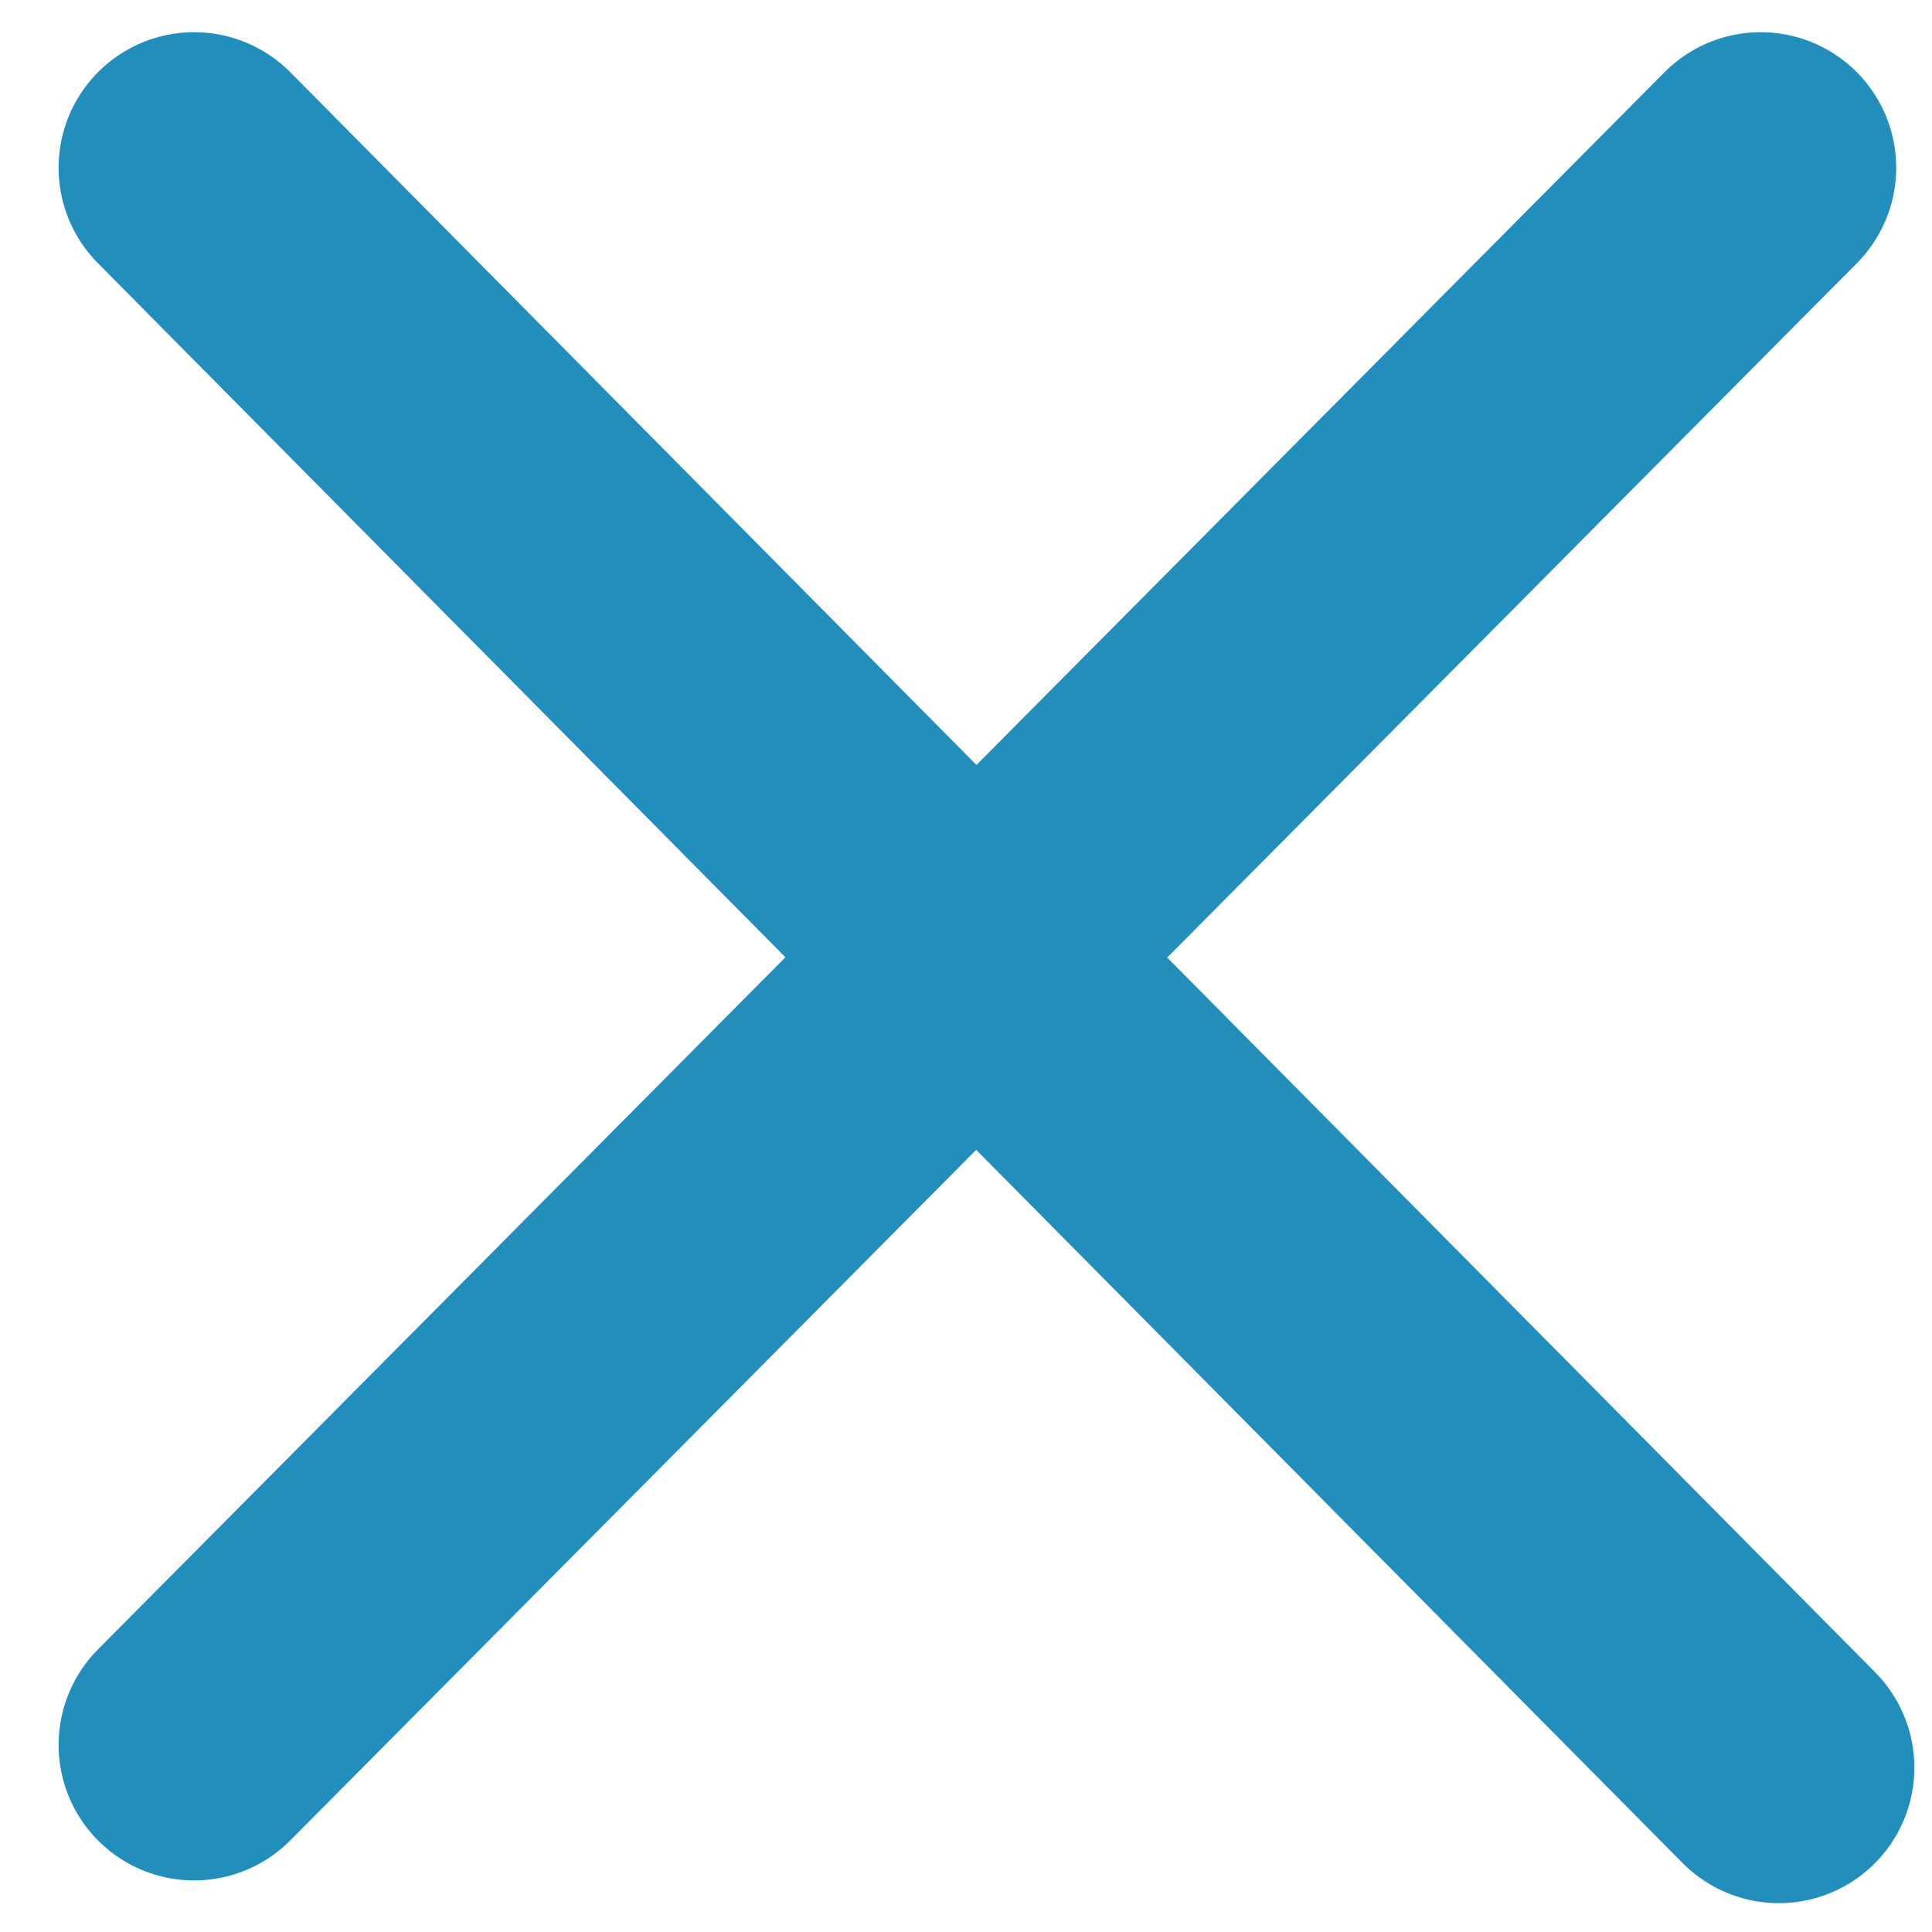
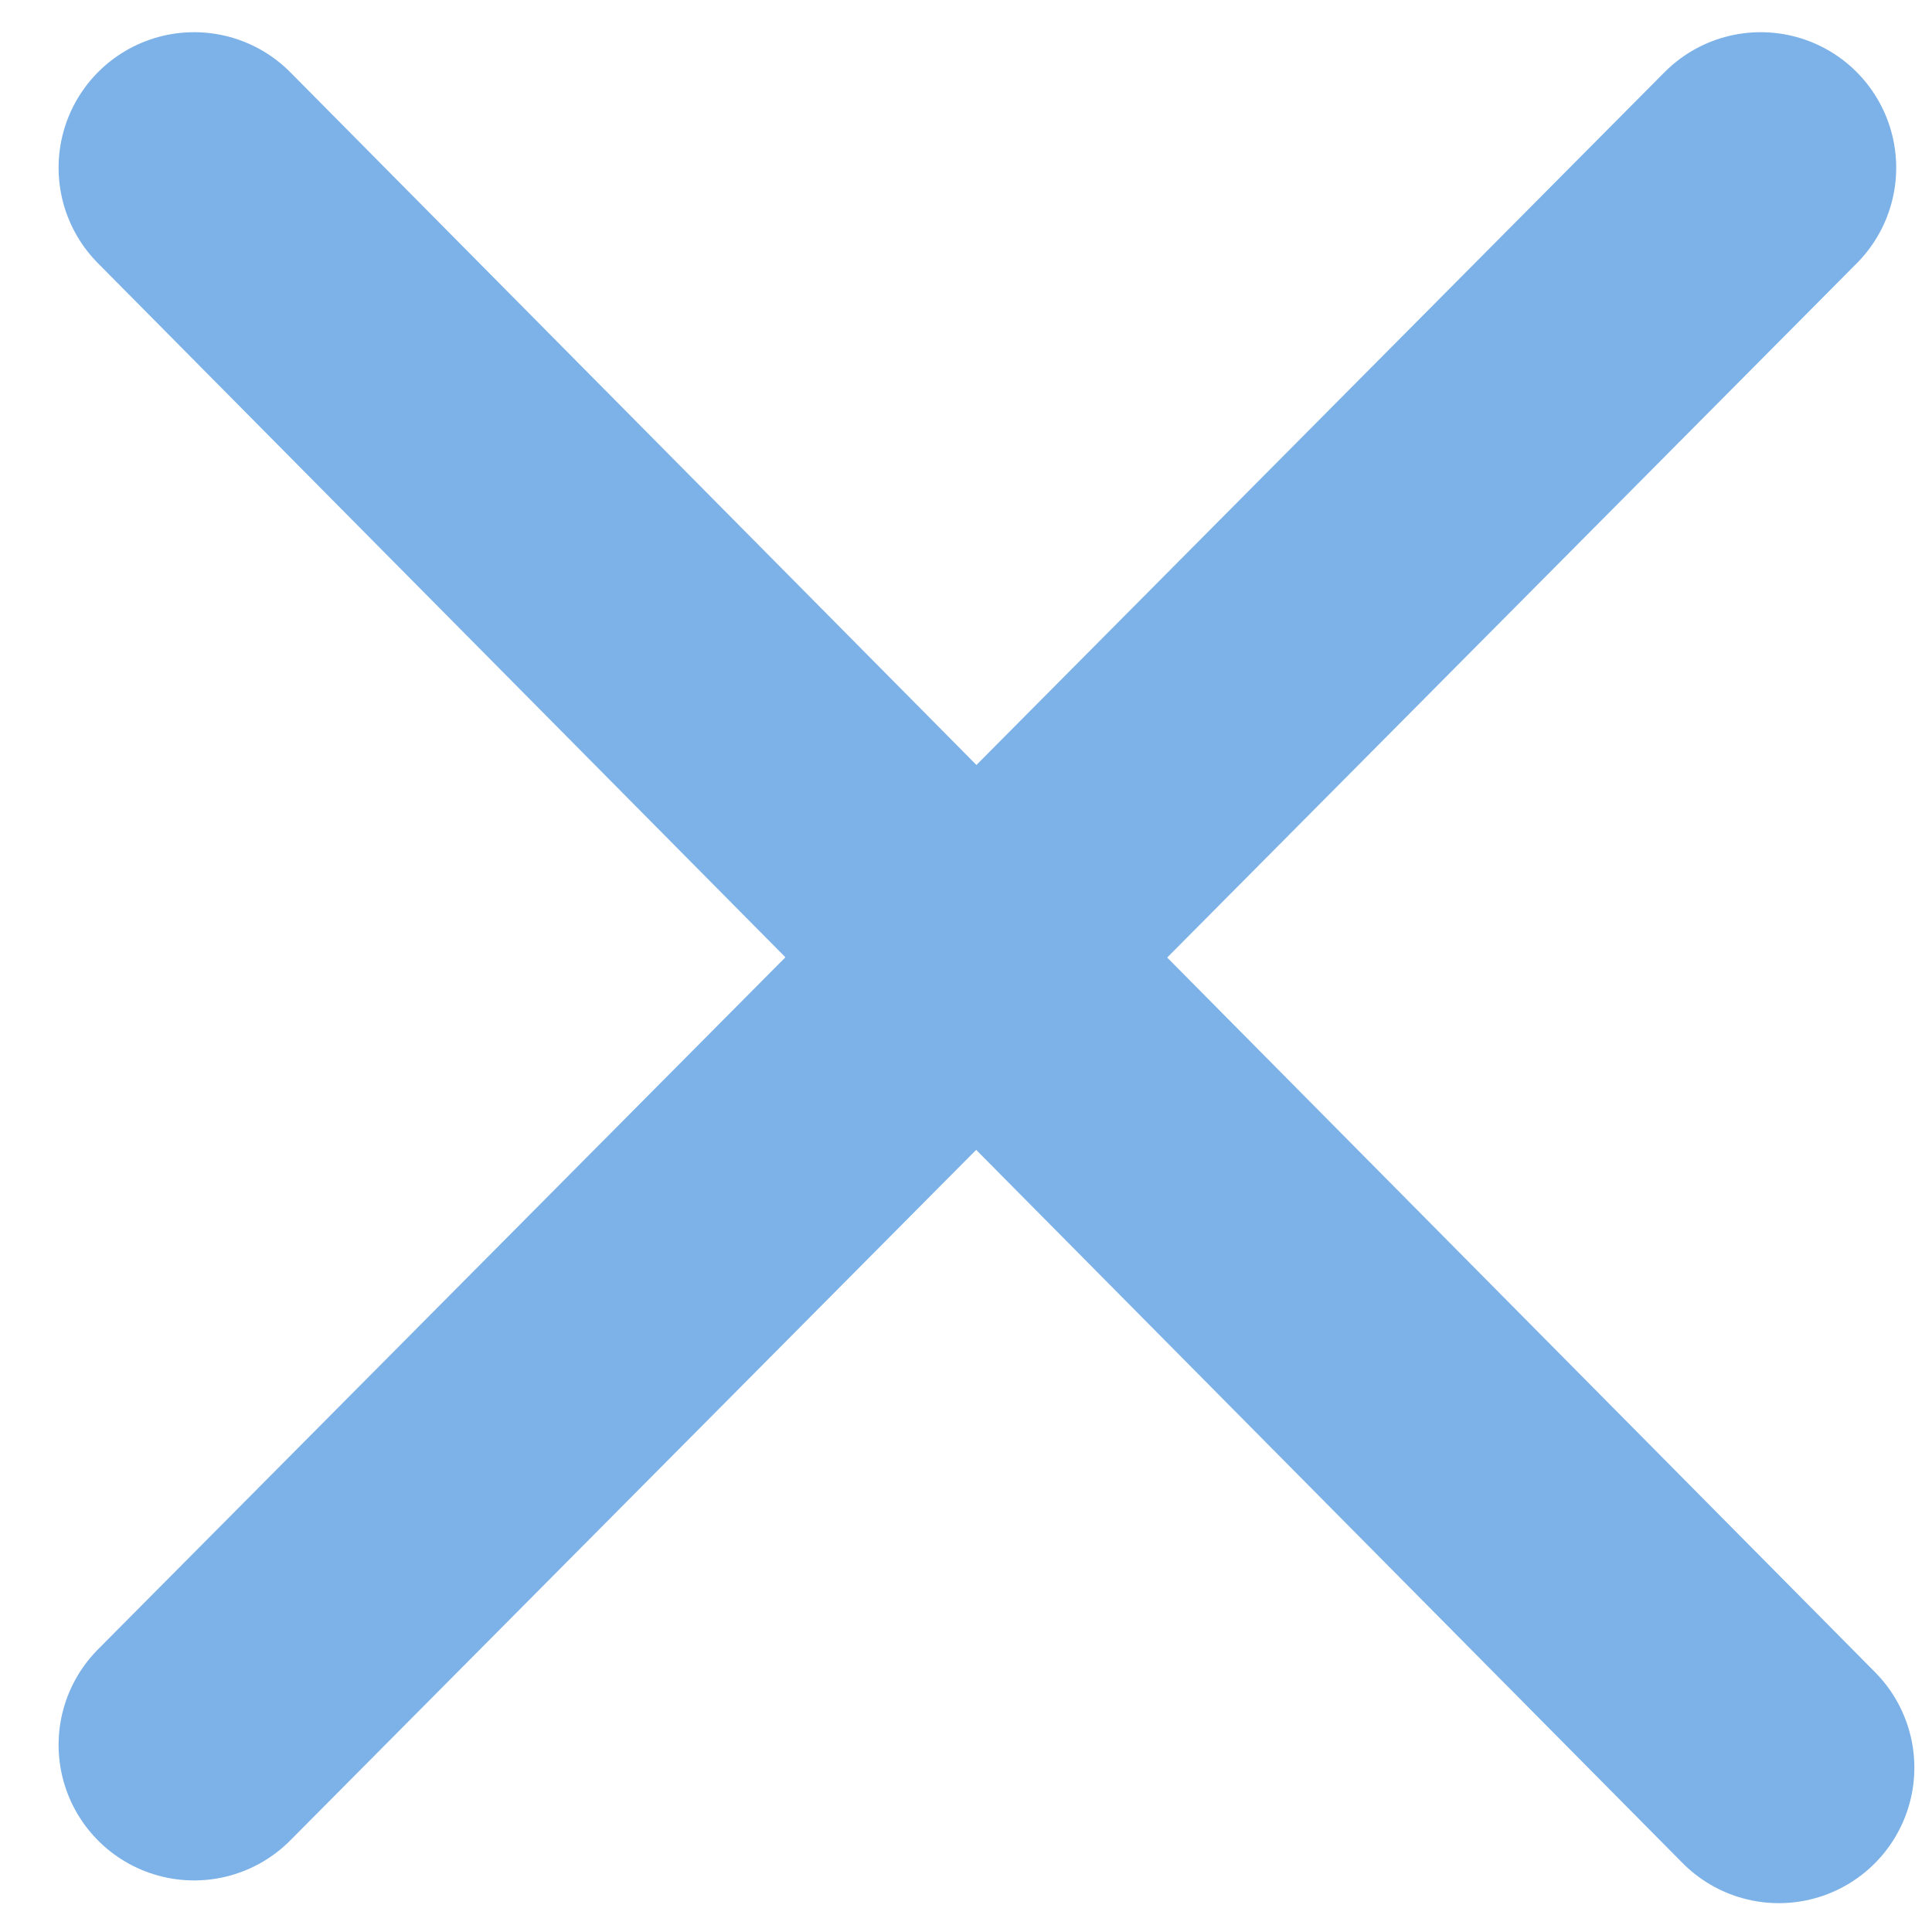
<svg xmlns="http://www.w3.org/2000/svg" width="150" height="150" viewBox="0 0 39.687 39.688" version="1.1" id="svg8">
  <defs id="defs2" />
  <g id="layer1" transform="translate(0,-257.3125)">
-     <path style="fill:none;fill-rule:evenodd;stroke:#218ebb;stroke-width:5.568;stroke-linecap:round;stroke-linejoin:bevel;stroke-miterlimit:4;stroke-dasharray:none;stroke-opacity:1" d="M 3.987,293.157 36.168,260.758" id="path833" />
-     <path style="fill:none;fill-rule:evenodd;stroke:#218ebb;stroke-width:5.568;stroke-linecap:round;stroke-linejoin:bevel;stroke-miterlimit:4;stroke-dasharray:none;stroke-opacity:1" d="M 3.987,260.758 36.541,293.624" id="path835" />
+     <path style="fill:none;fill-rule:evenodd;stroke:#7cb2e8;stroke-width:5.568;stroke-linecap:round;stroke-linejoin:bevel;stroke-miterlimit:4;stroke-dasharray:none;stroke-opacity:1" d="M 3.987,293.157 36.168,260.758" id="path833" />
+     <path style="fill:none;fill-rule:evenodd;stroke:#7cb2e8;stroke-width:5.568;stroke-linecap:round;stroke-linejoin:bevel;stroke-miterlimit:4;stroke-dasharray:none;stroke-opacity:1" d="M 3.987,260.758 36.541,293.624" id="path835" />
  </g>
</svg>
